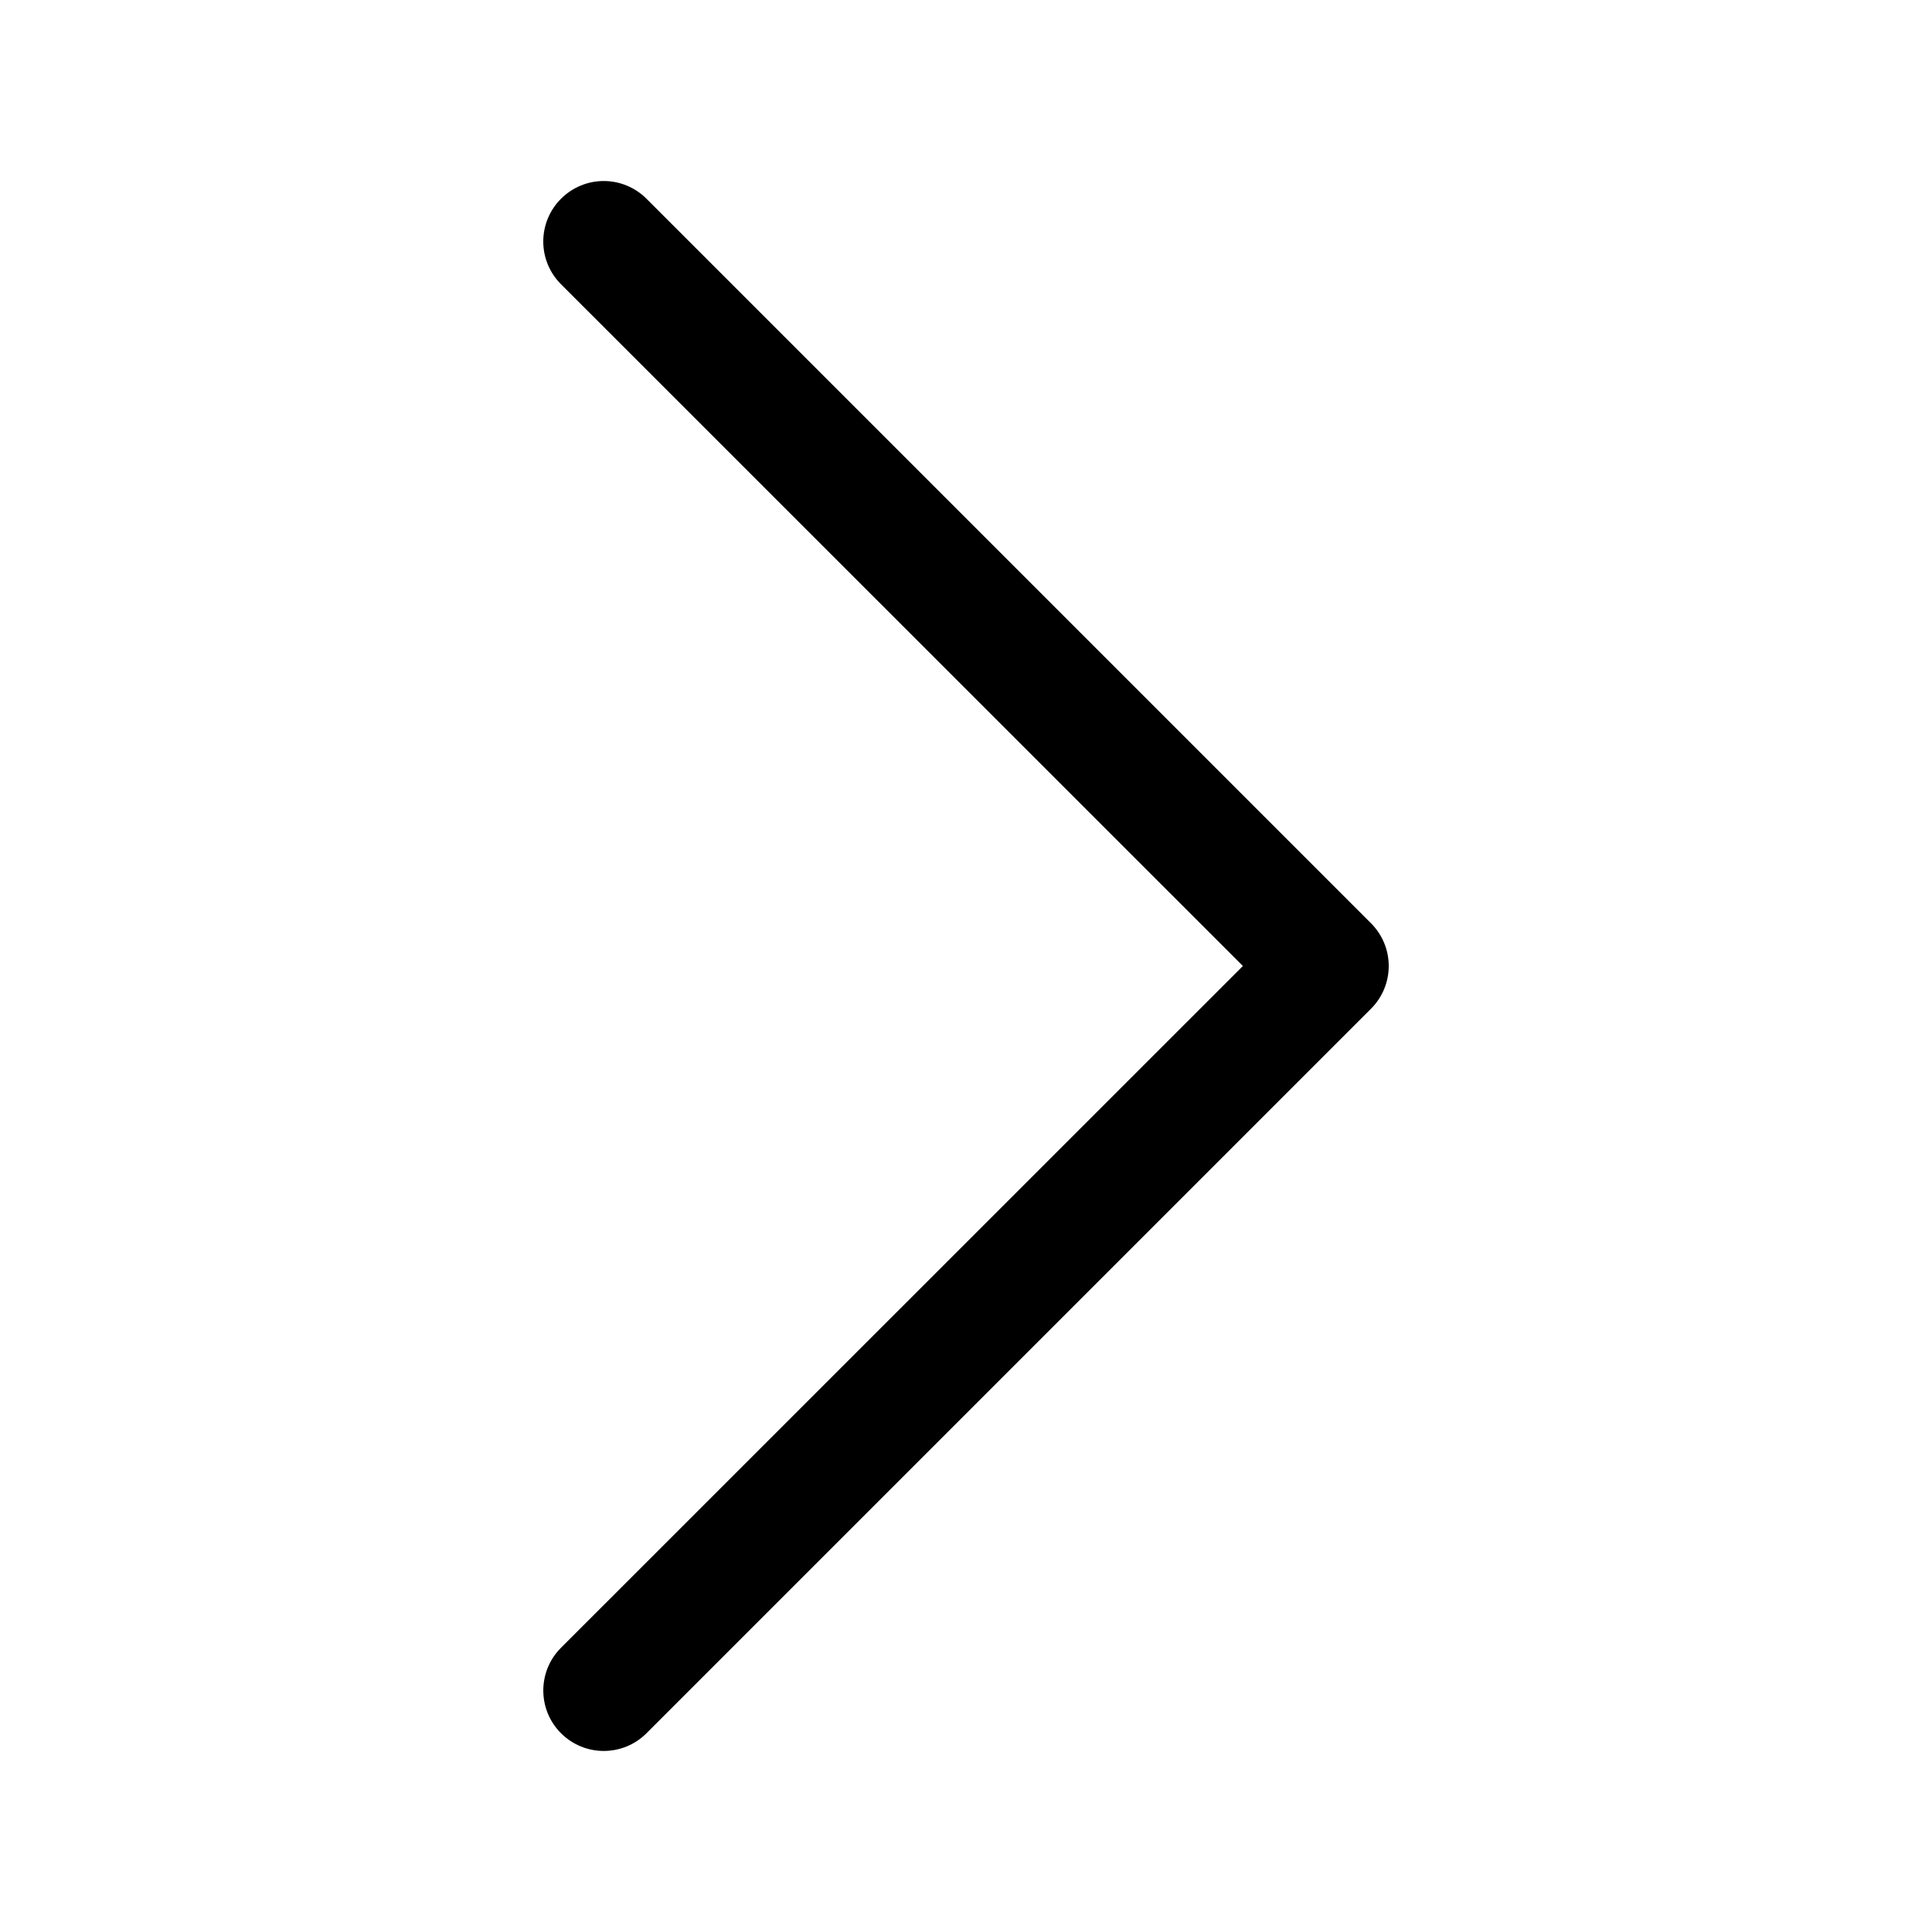
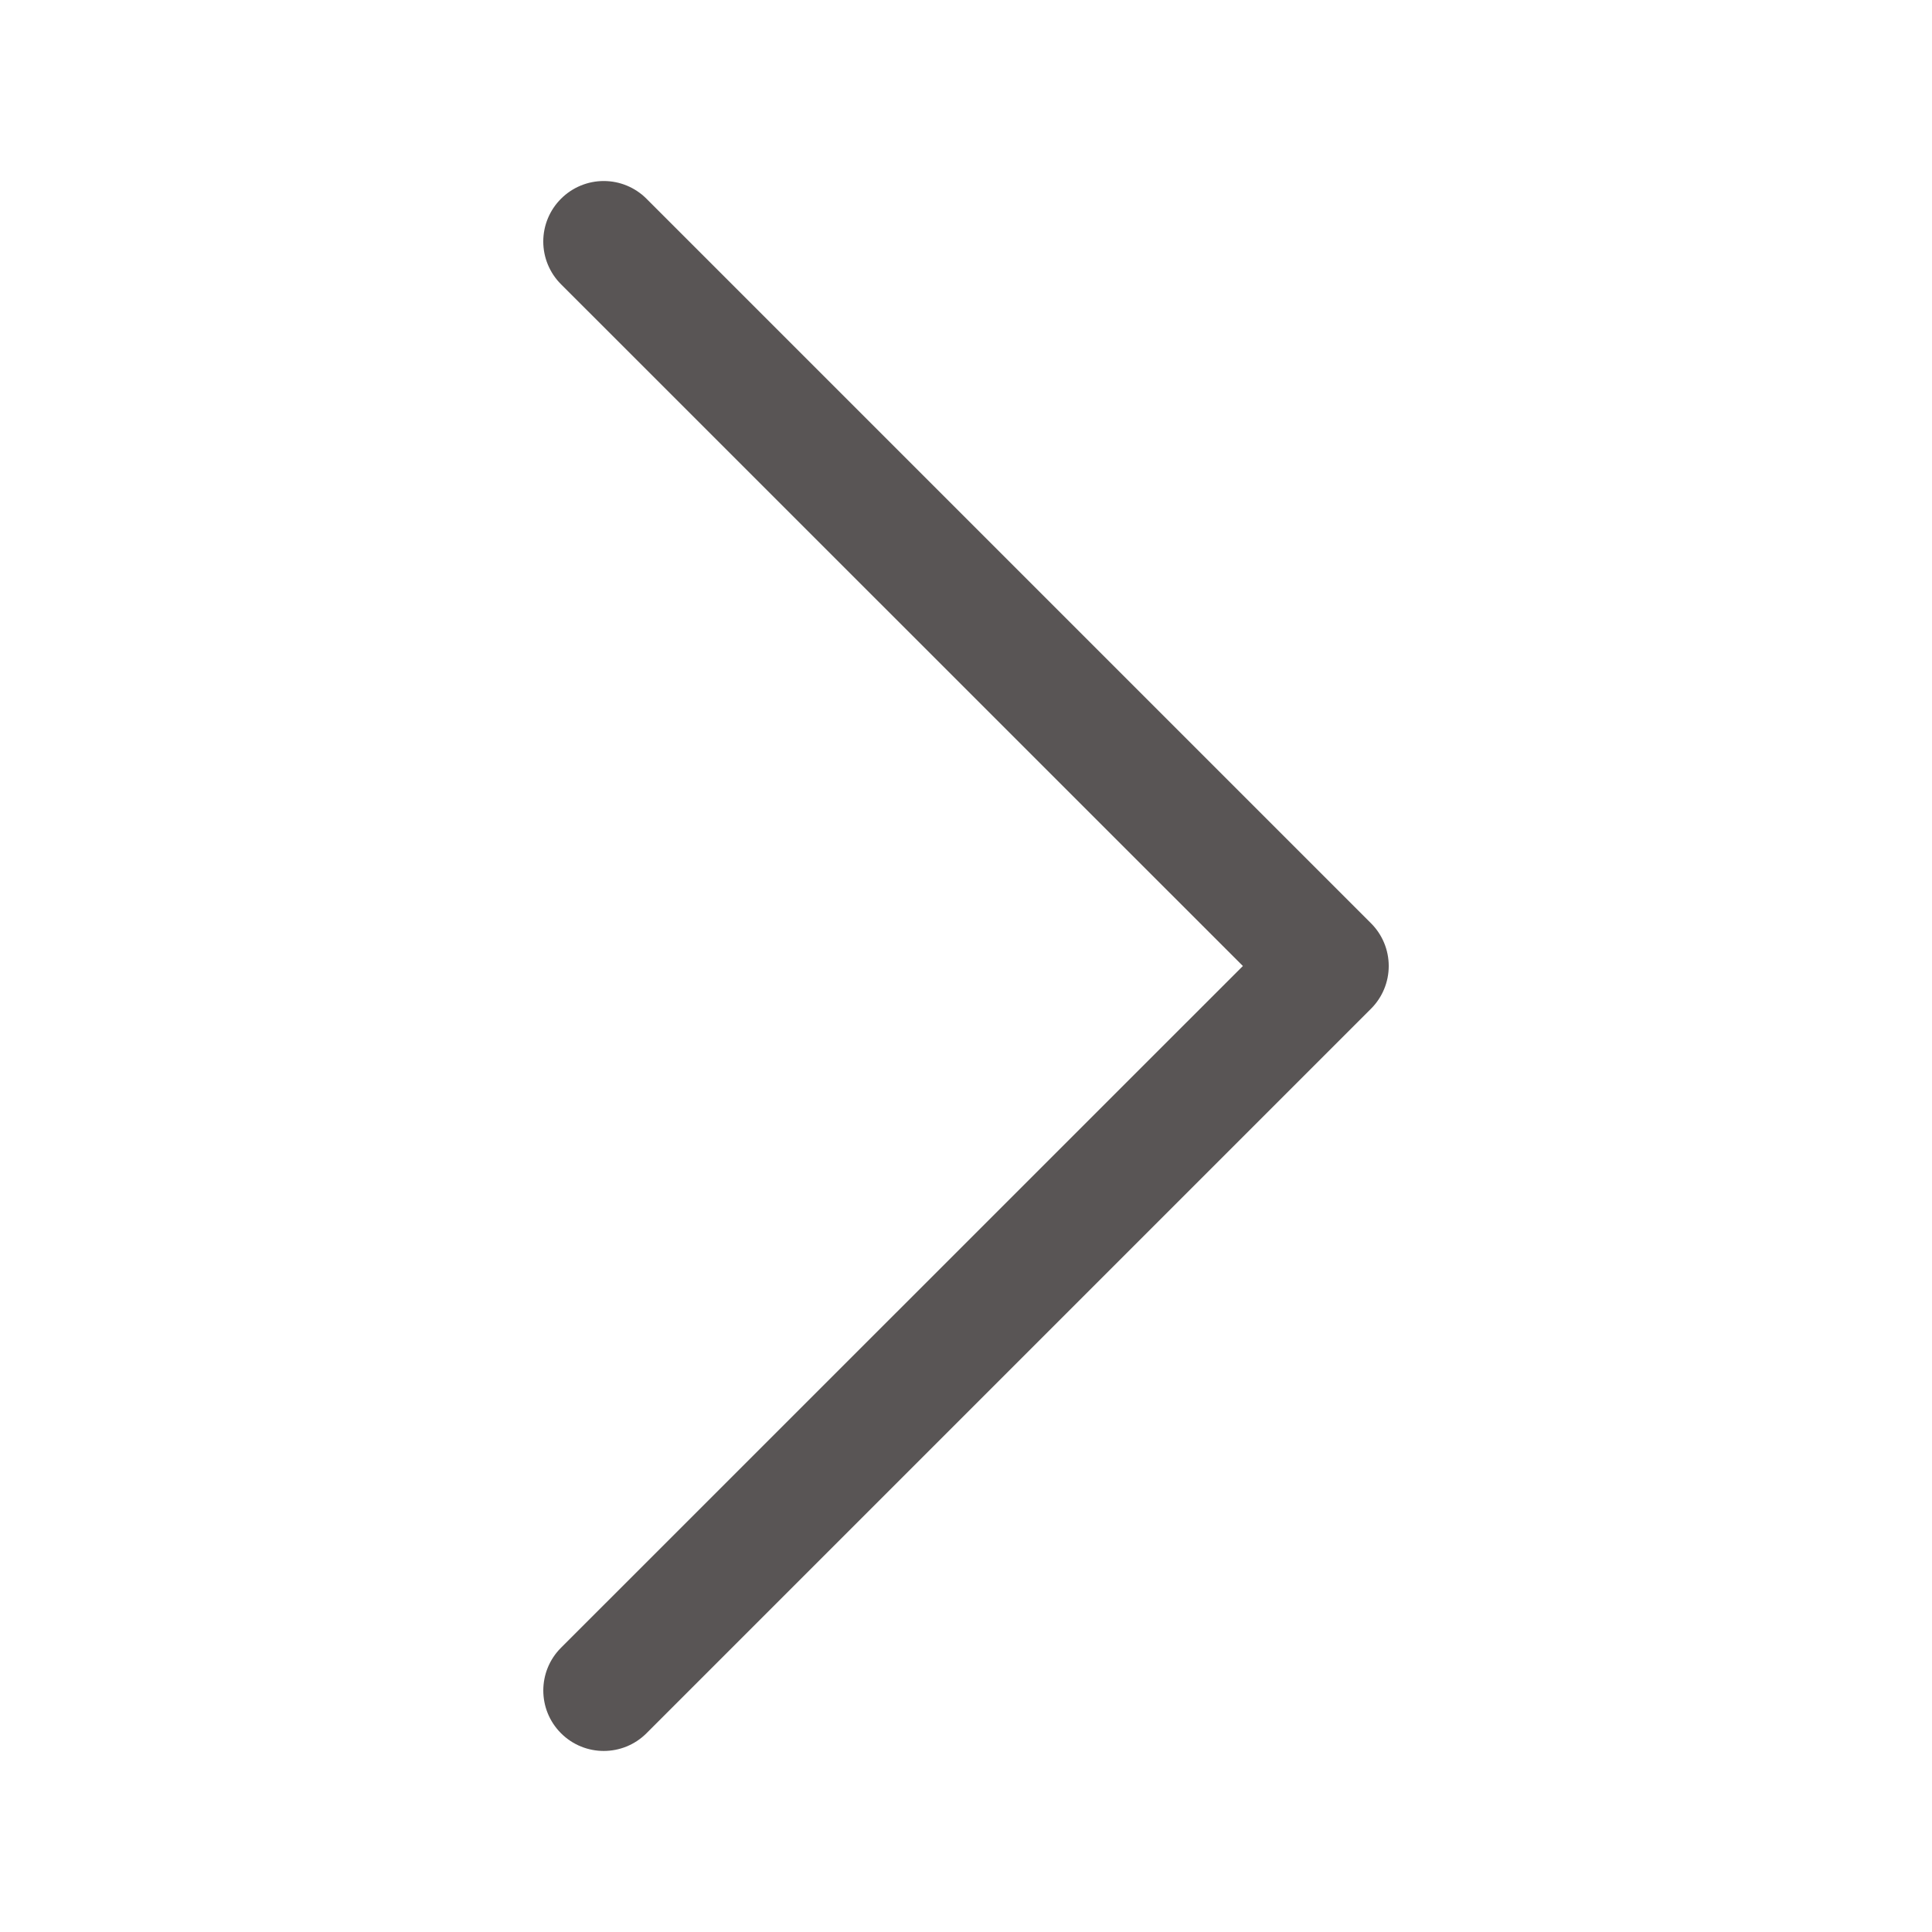
- <svg xmlns="http://www.w3.org/2000/svg" width="16" height="16" fill="currentColor" class="bi bi-chevron-right" viewBox="0 0 16 16">
+ <svg xmlns="http://www.w3.org/2000/svg" width="16" height="16" fill="#595555" class="bi bi-chevron-right" viewBox="0 0 16 16">
  <path fill-rule="evenodd" d="M4.646 1.646a.5.5 0 0 1 .708 0l6 6a.5.5 0 0 1 0 .708l-6 6a.5.5 0 0 1-.708-.708L10.293 8 4.646 2.354a.5.5 0 0 1 0-.708z" />
</svg>
